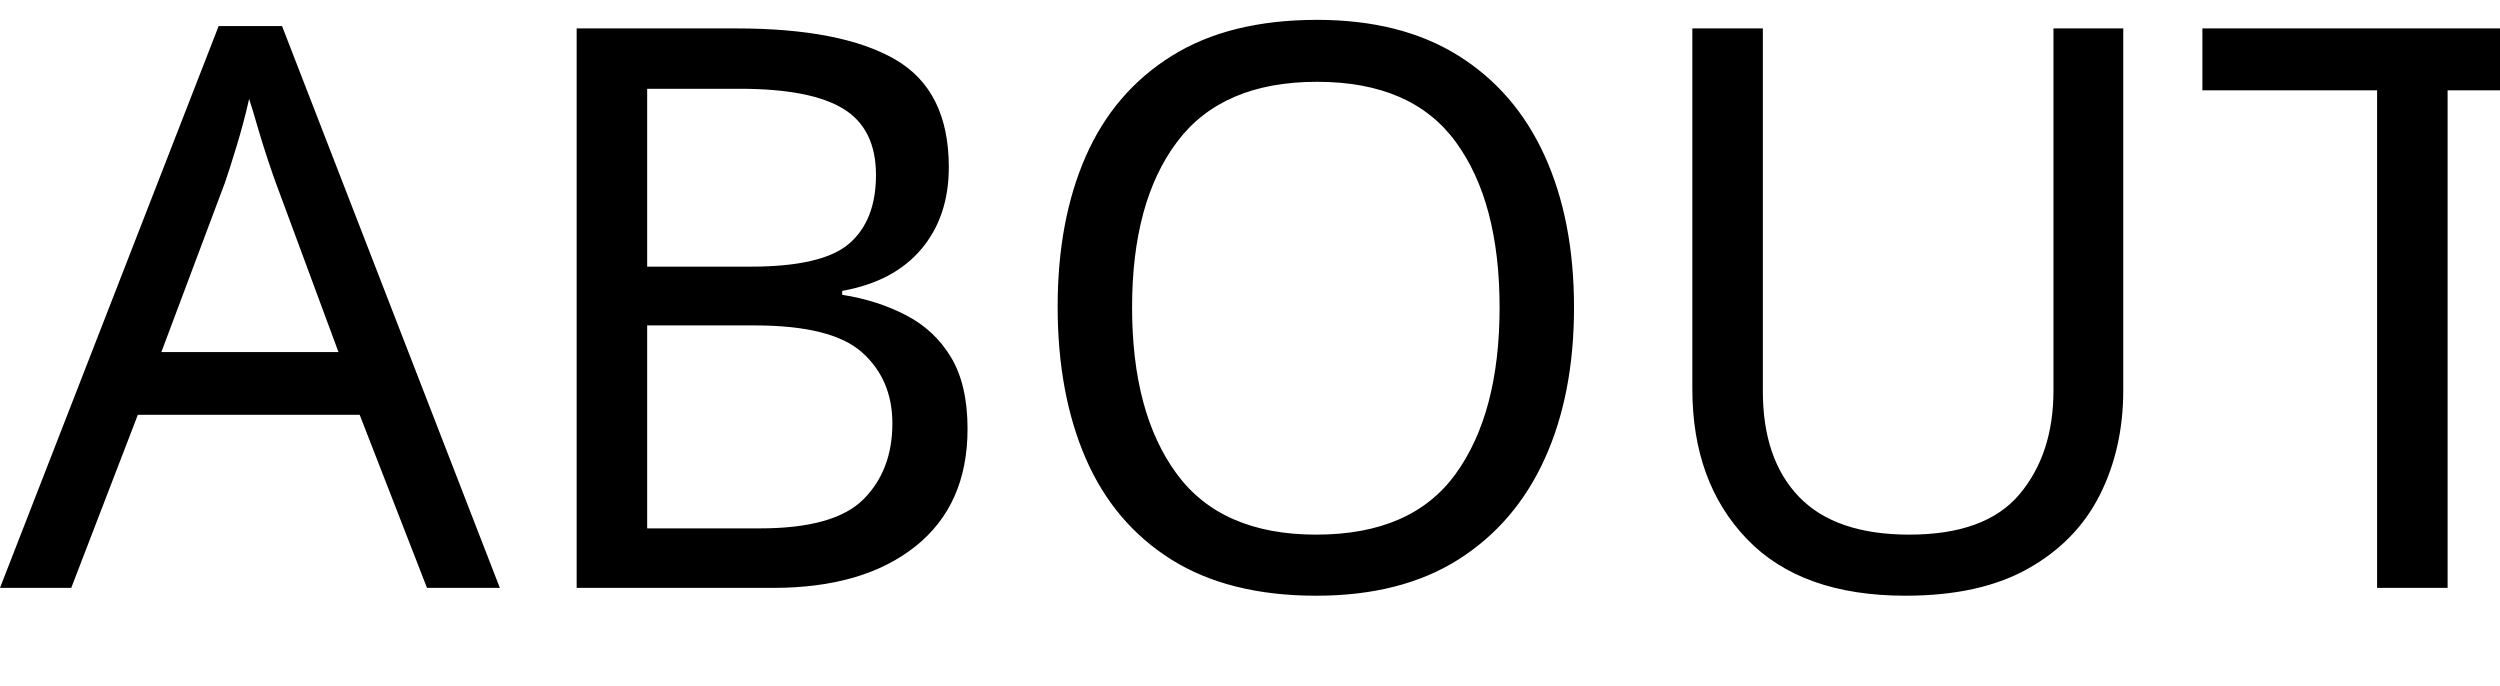
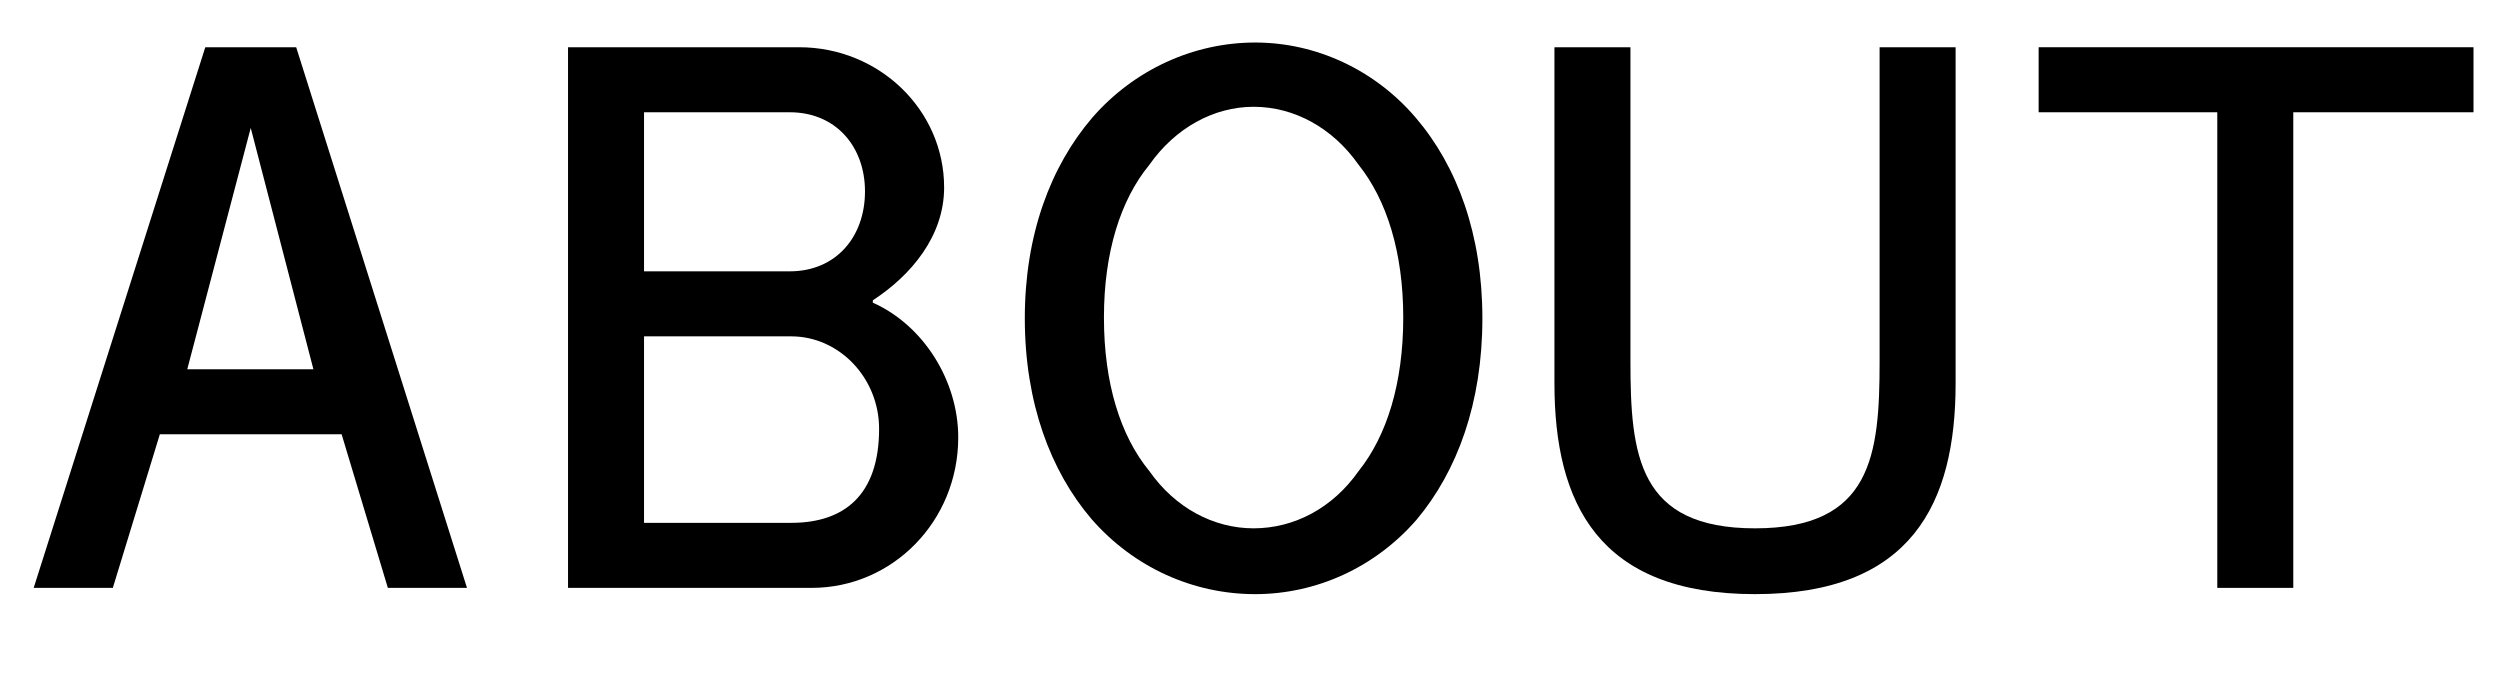
<svg xmlns="http://www.w3.org/2000/svg" version="1.1" id="Layer_1" x="0px" y="0px" width="319.086px" height="87.5px" viewBox="0 0 319.086 87.5" enable-background="new 0 0 319.086 87.5" xml:space="preserve">
  <rect y="5.434" fill="none" width="325.521" height="77.848" />
-   <text transform="matrix(1 0 0 1 0 75.0337)" font-family="'LetteraPro-Bold'" font-size="100">ABOUT</text>
+   <g enable-background="new    ">
+     <path d="M49.503,75.033l-5.9-19.602H20.401l-6,19.602H4.3L26.202,6.029h11.601l21.801,69.004H49.503z M23.901,47.132h16.101   l-8-30.802L23.901,47.132z" />
+     <path d="M111.403,38.331v0.3c6.5,2.9,10.901,10.001,10.901,17.201c0,10.7-8.401,19.201-18.701,19.201H72.5V6.029h29.502   c10.201,0,18.501,8,18.501,17.9C120.503,30.131,116.303,35.131,111.403,38.331z M82.201,34.631h18.601   c5.9,0,9.601-4.4,9.601-10.201c0-5.7-3.7-10.101-9.601-10.101H82.201V34.631z M82.201,66.732h18.801c6.7,0,11.201-3.5,11.201-12   c0-6.501-5.101-11.801-11.201-11.801H82.201V66.732z" />
+     <path d="M139.401,15.029c5.3-6.101,12.9-9.601,20.801-9.601c7.8,0,15.301,3.5,20.501,9.601c5.301,6.2,8.5,14.901,8.5,25.602   c0,10.801-3.199,19.501-8.4,25.702c-5.3,6.1-12.801,9.5-20.601,9.5c-7.901,0-15.501-3.4-20.901-9.601   c-5.2-6.101-8.5-14.801-8.5-25.602C130.8,29.931,134.101,21.229,139.401,15.029z M146.701,60.132   c3.3,4.701,8.201,7.301,13.301,7.301c5.2,0,10.101-2.6,13.4-7.301c3.601-4.5,5.701-11.2,5.701-19.601   c0-8.301-2.101-15.001-5.701-19.501c-3.3-4.7-8.2-7.4-13.4-7.4c-5.1,0-10,2.7-13.301,7.4c-3.7,4.5-5.8,11.2-5.8,19.501   C140.901,48.932,143.001,55.632,146.701,60.132z" />
+     <path d="M239.902,46.132V6.029h9.701v42.902c0,15.301-5.601,26.901-25.602,26.901S198.4,64.232,198.4,48.932V6.029h9.701v40.103   c0,12,1,21.301,15.9,21.301S239.902,58.132,239.902,46.132z" />
+     <path d="M315.704,14.329h-23.002v60.704h-9.7V14.329H260.2v-8.3h55.504V14.329z" />
+   </g>
</svg>
